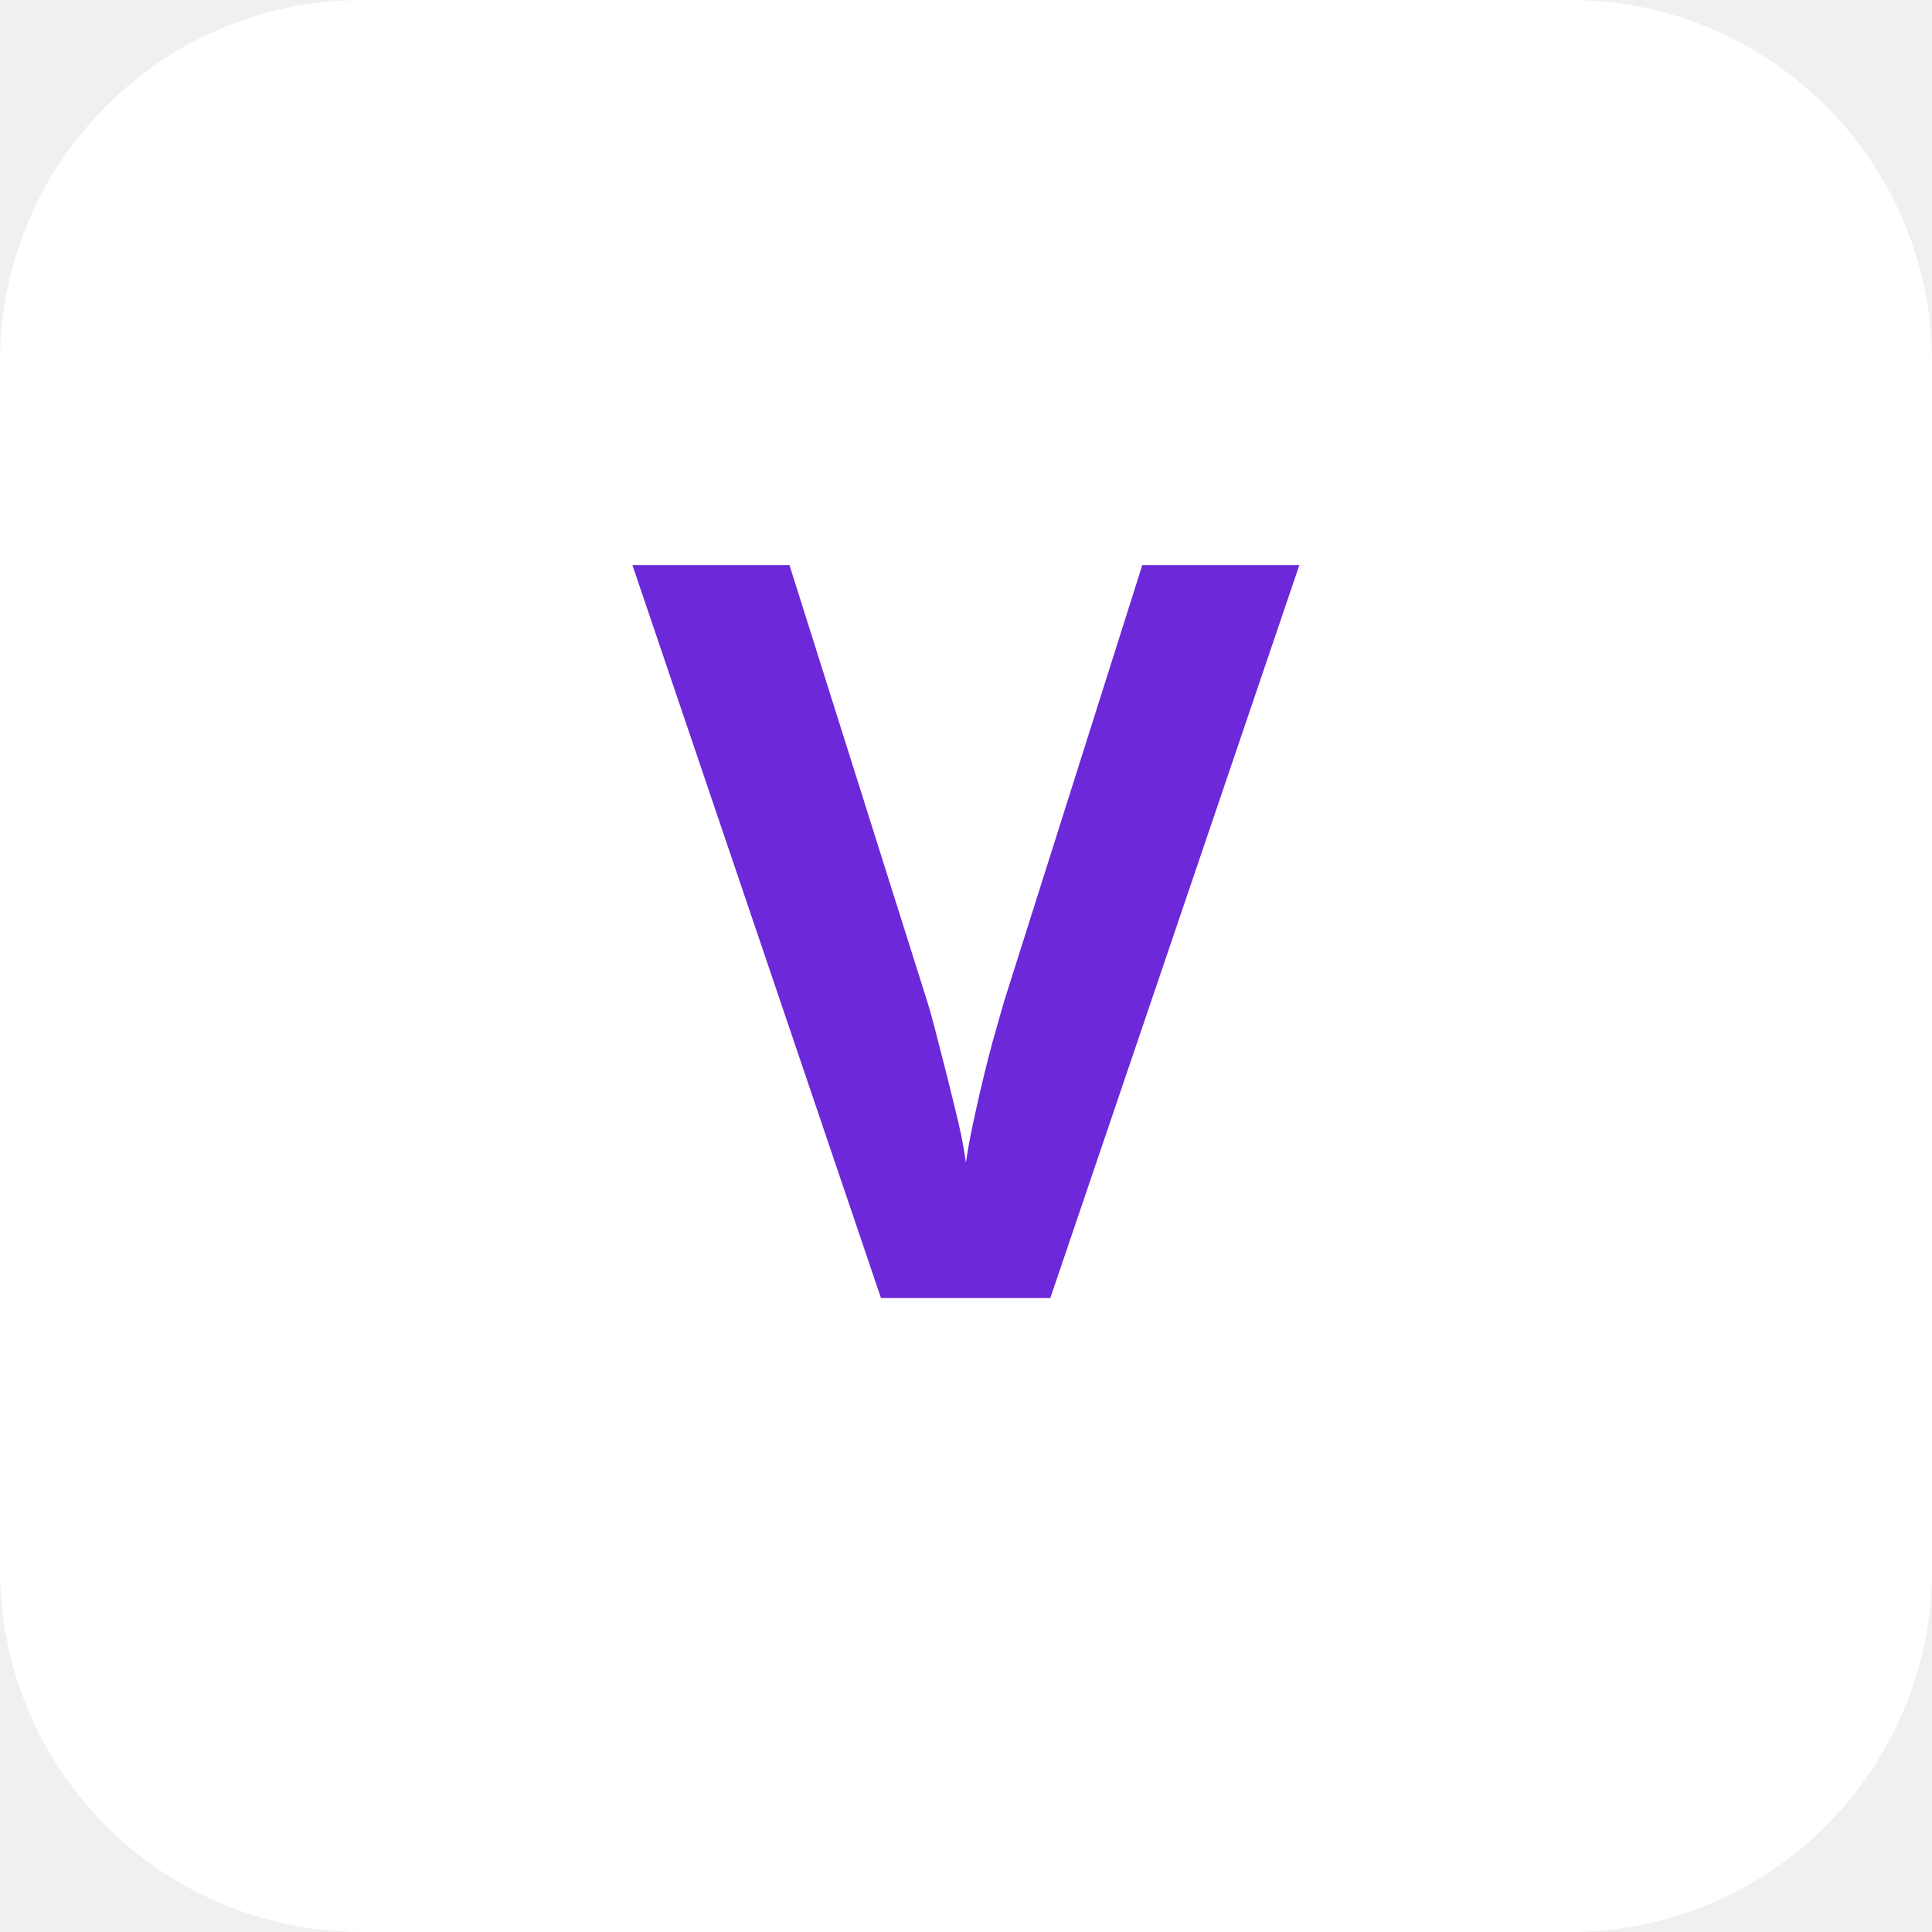
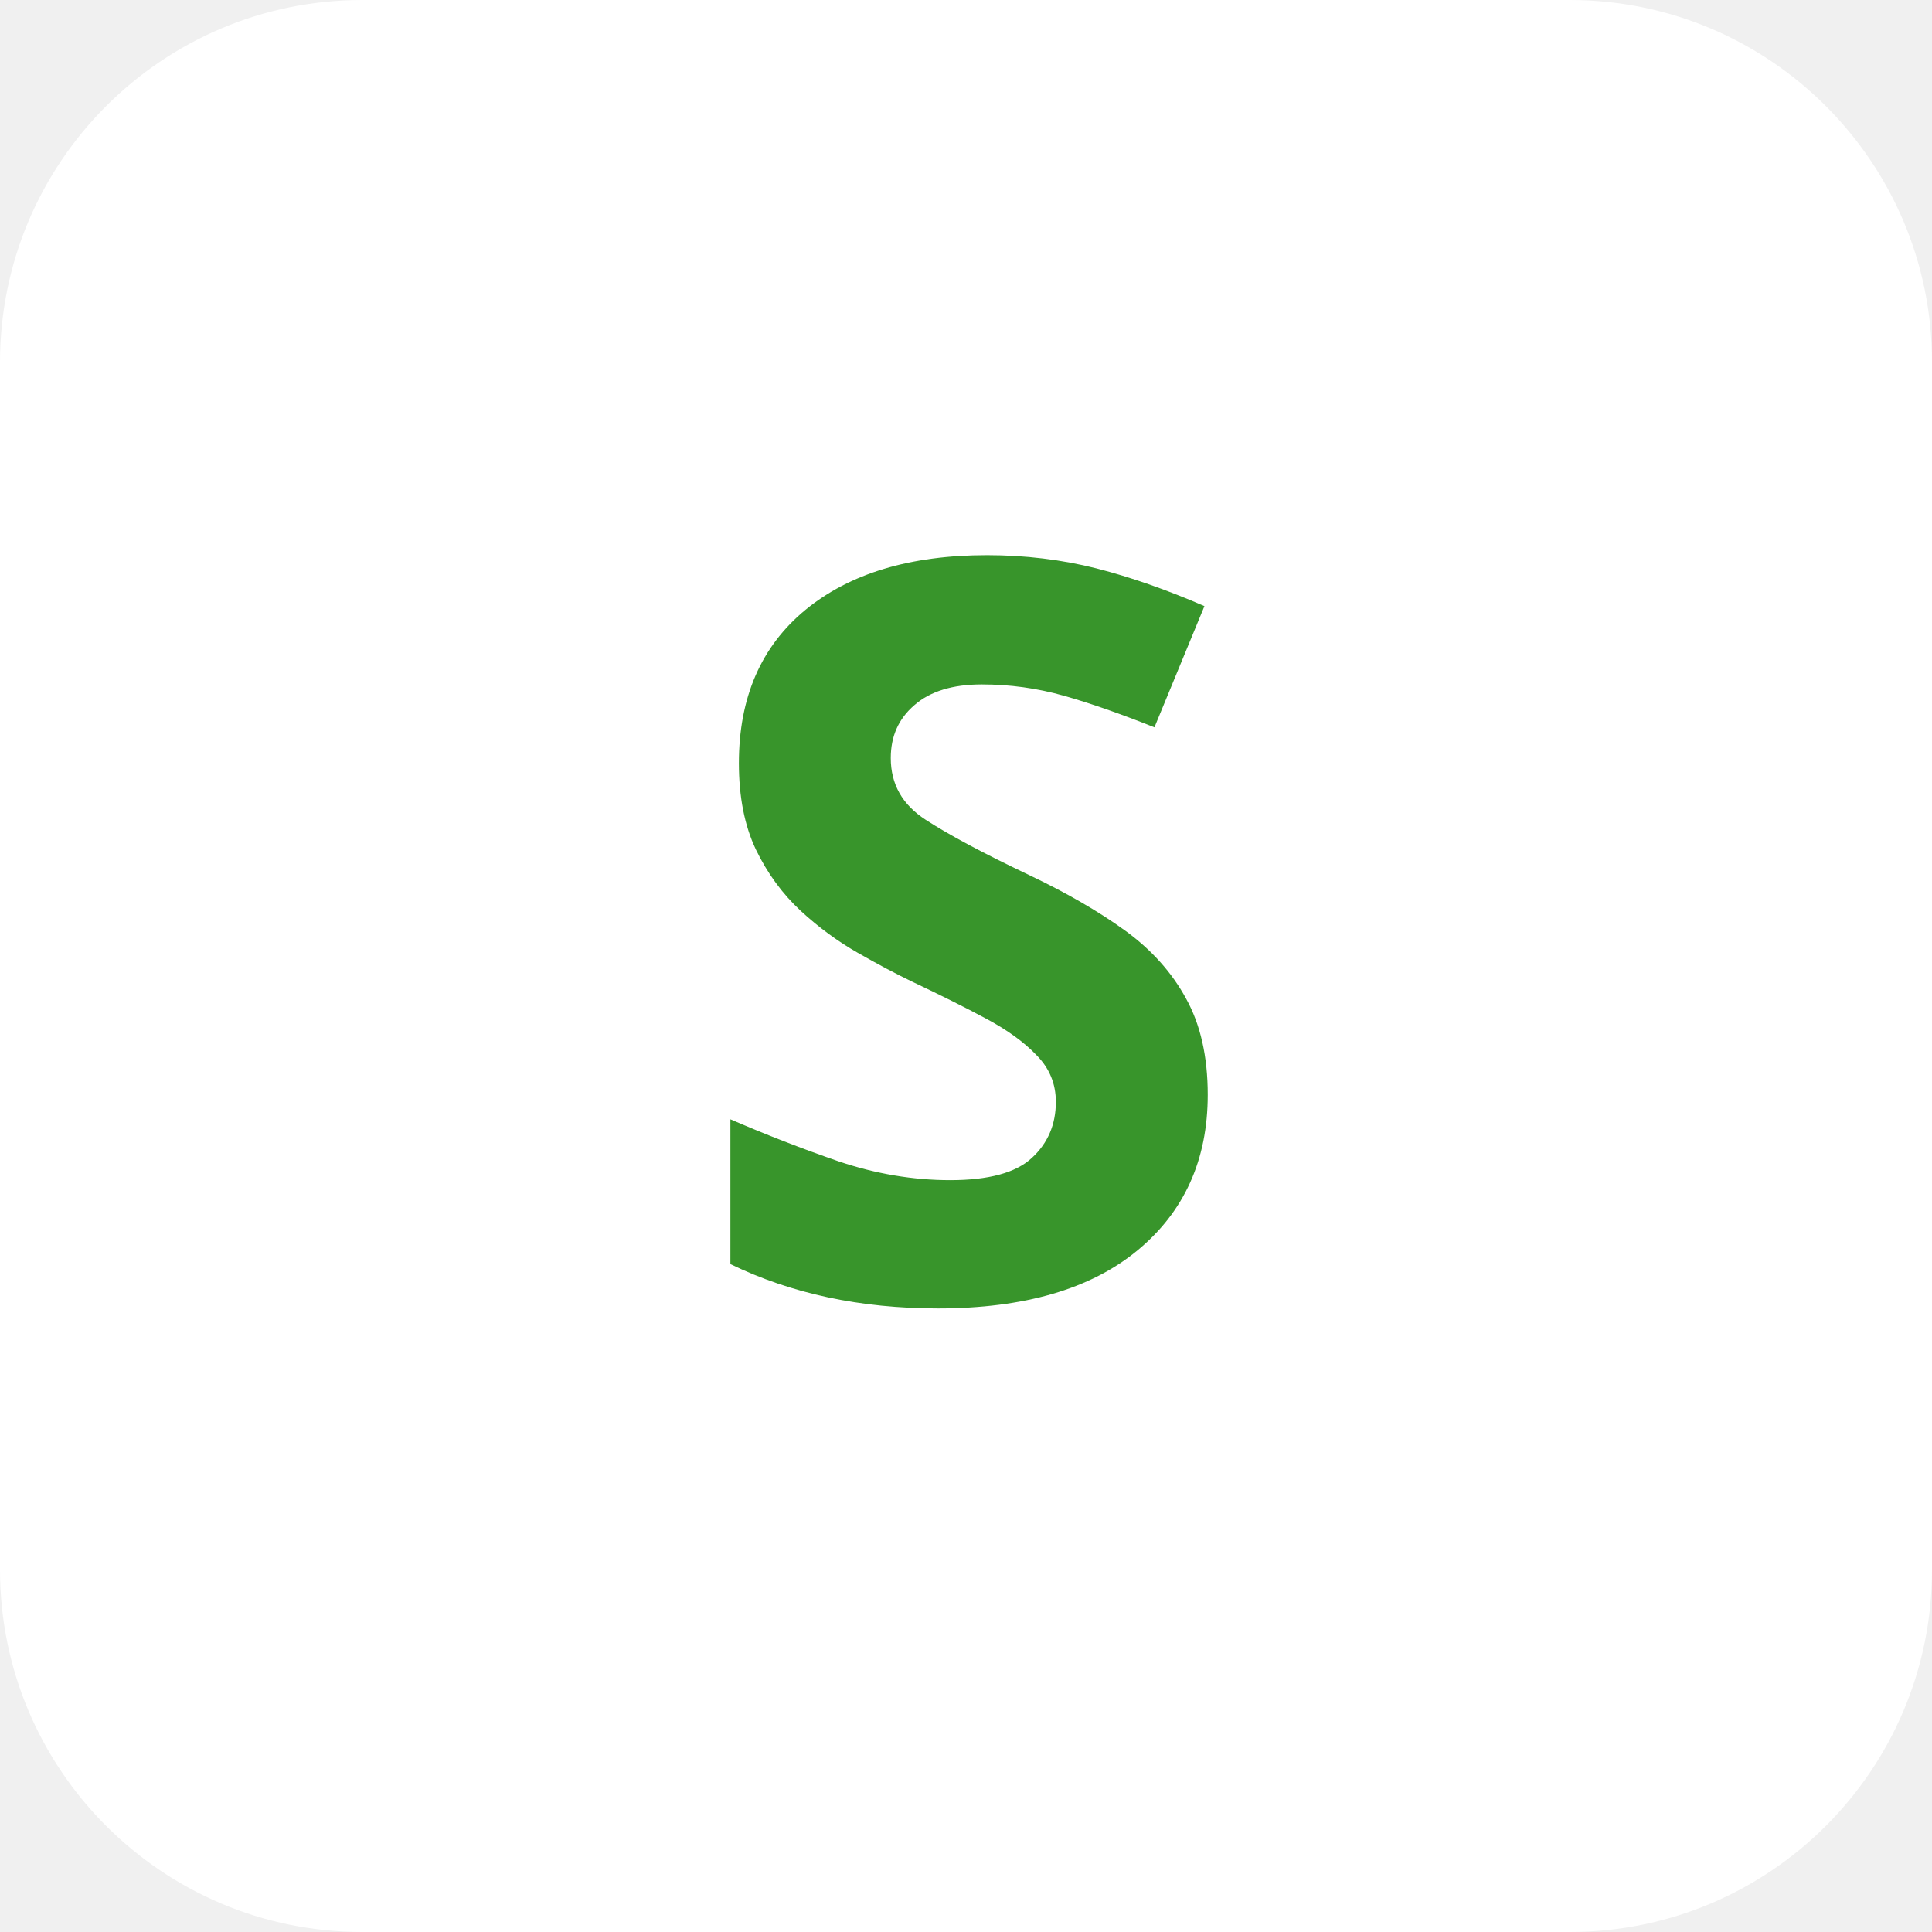
<svg xmlns="http://www.w3.org/2000/svg" width="64" height="64" viewBox="0 0 64 64">
  <rect width="64" height="64" rx="12" fill="#ffffff" />
-   <text x="32" y="43" text-anchor="middle" font-family="Segoe UI, system-ui, sans-serif" font-size="34" font-weight="700" fill="#6d28d9">V</text>
+   <text x="32" y="43" text-anchor="middle" font-family="Segoe UI, system-ui, sans-serif" font-size="34" font-weight="700" fill="#38952B">S</text>
</svg>
